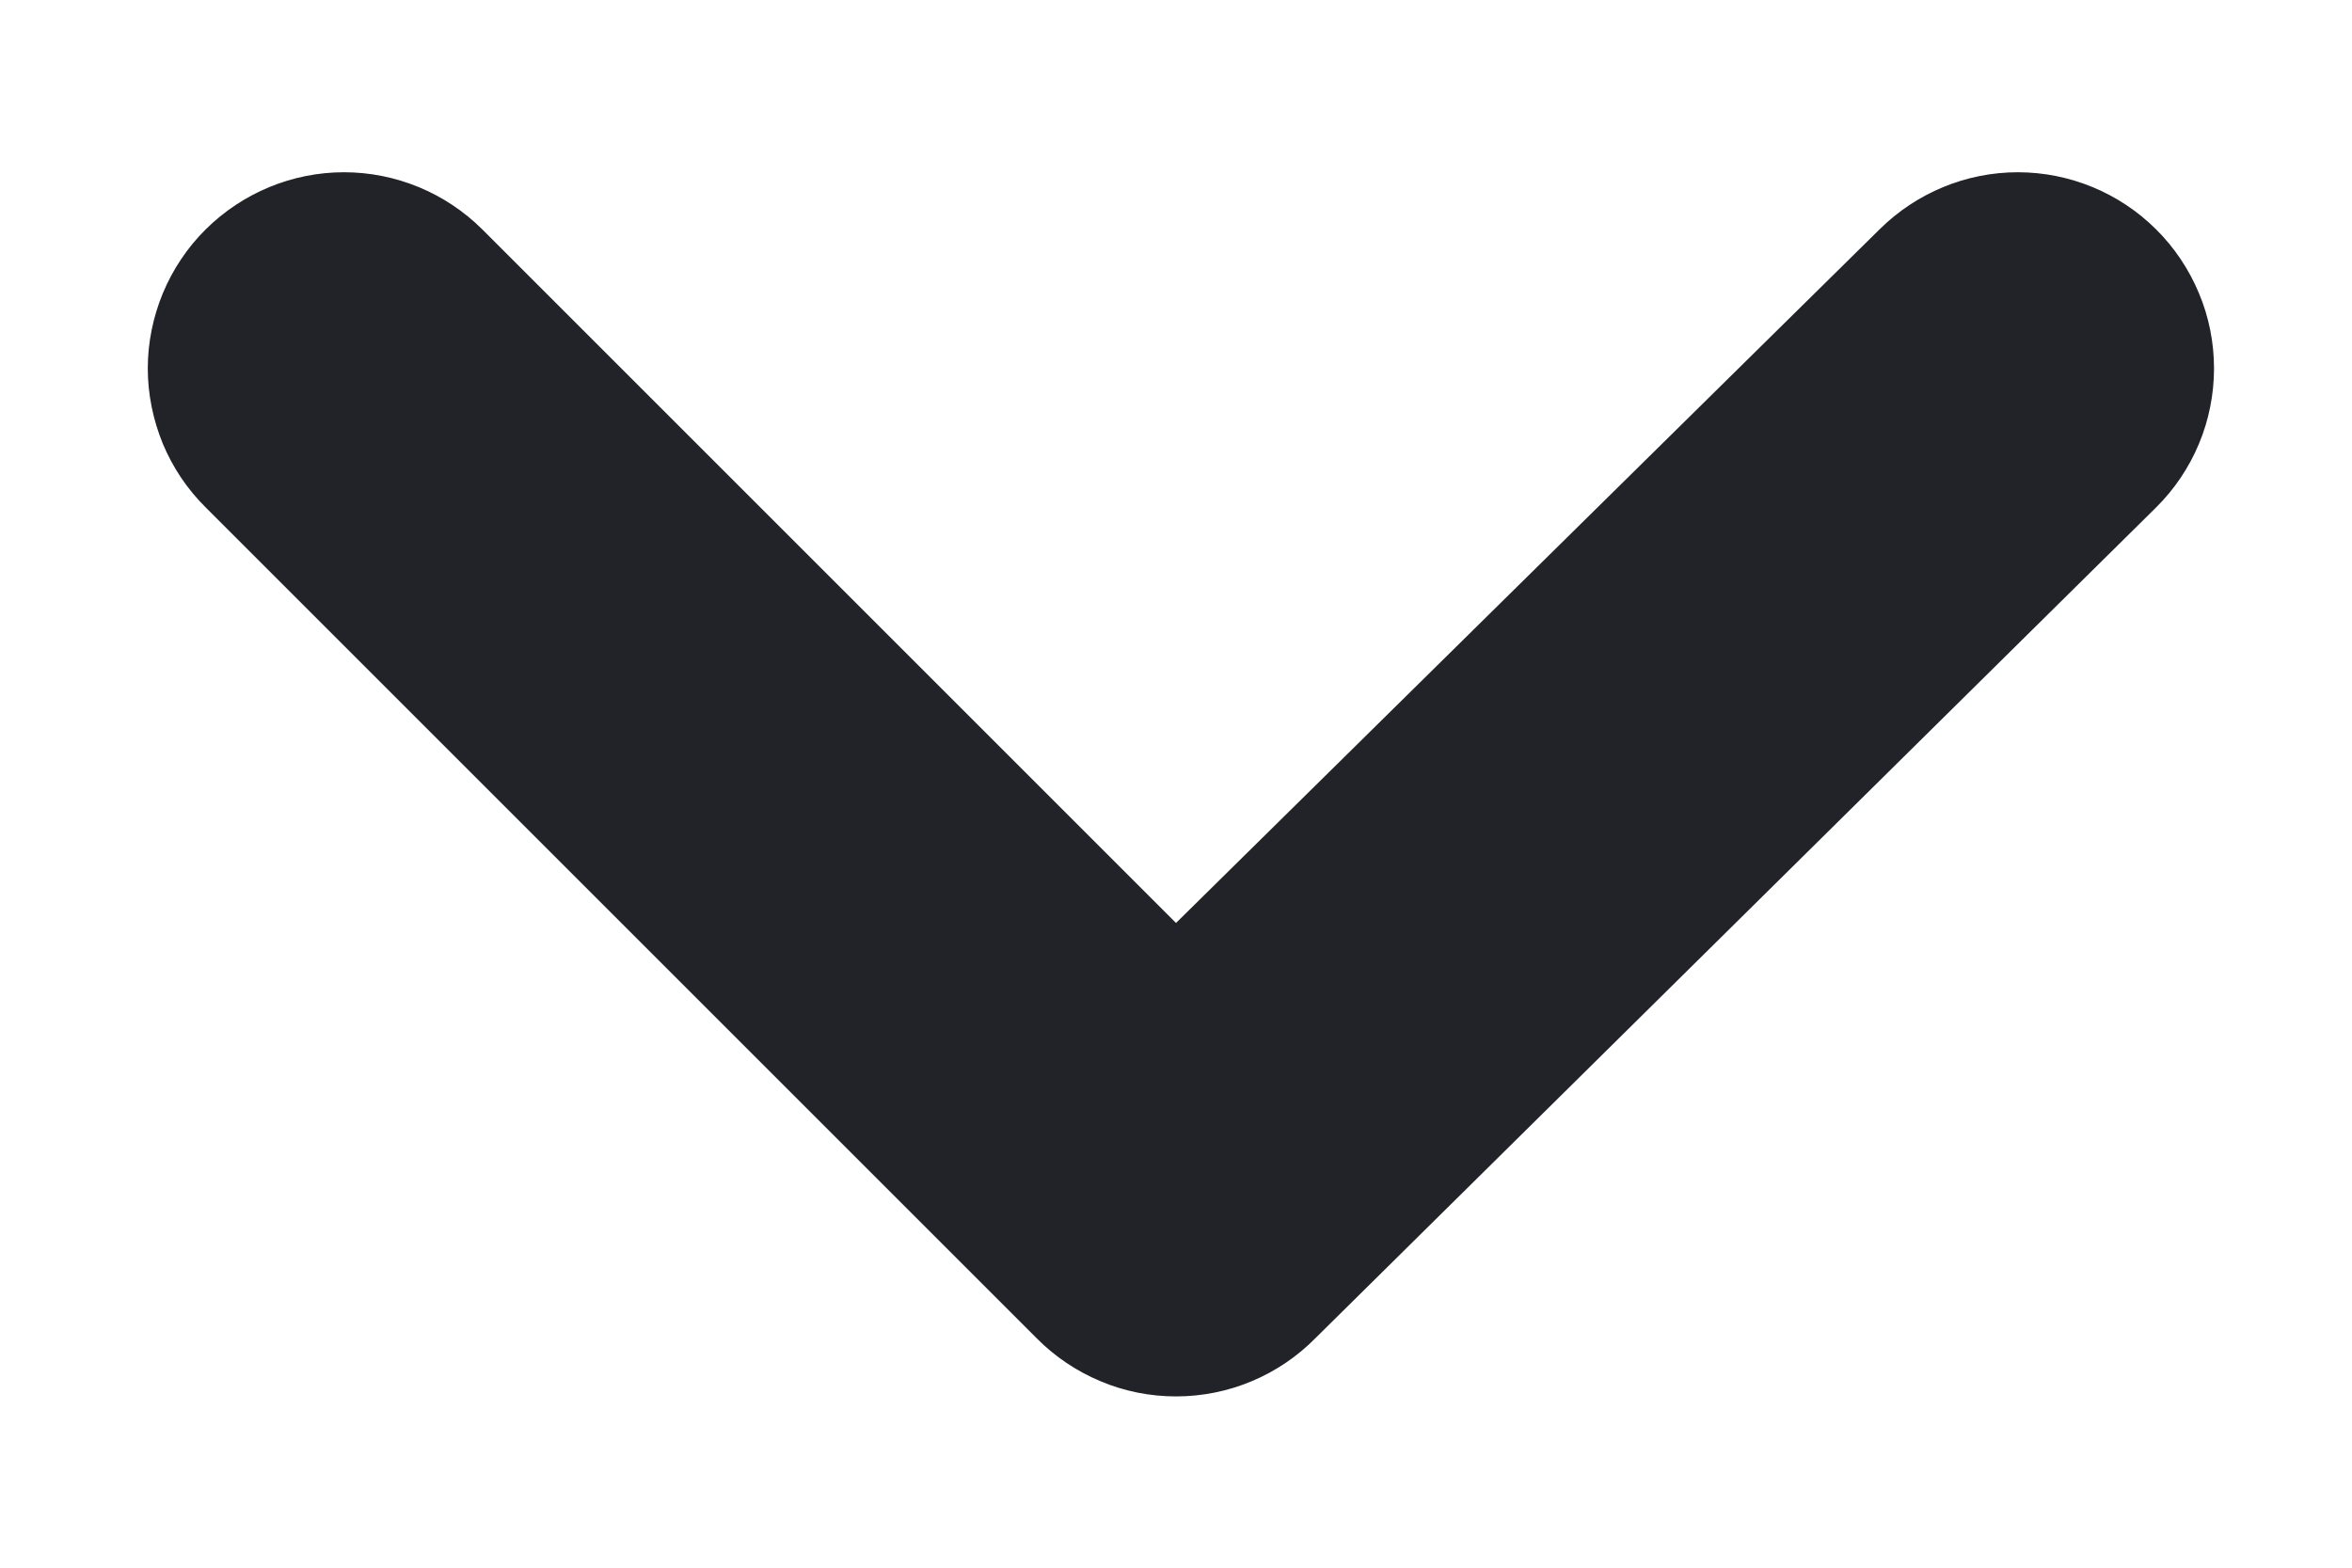
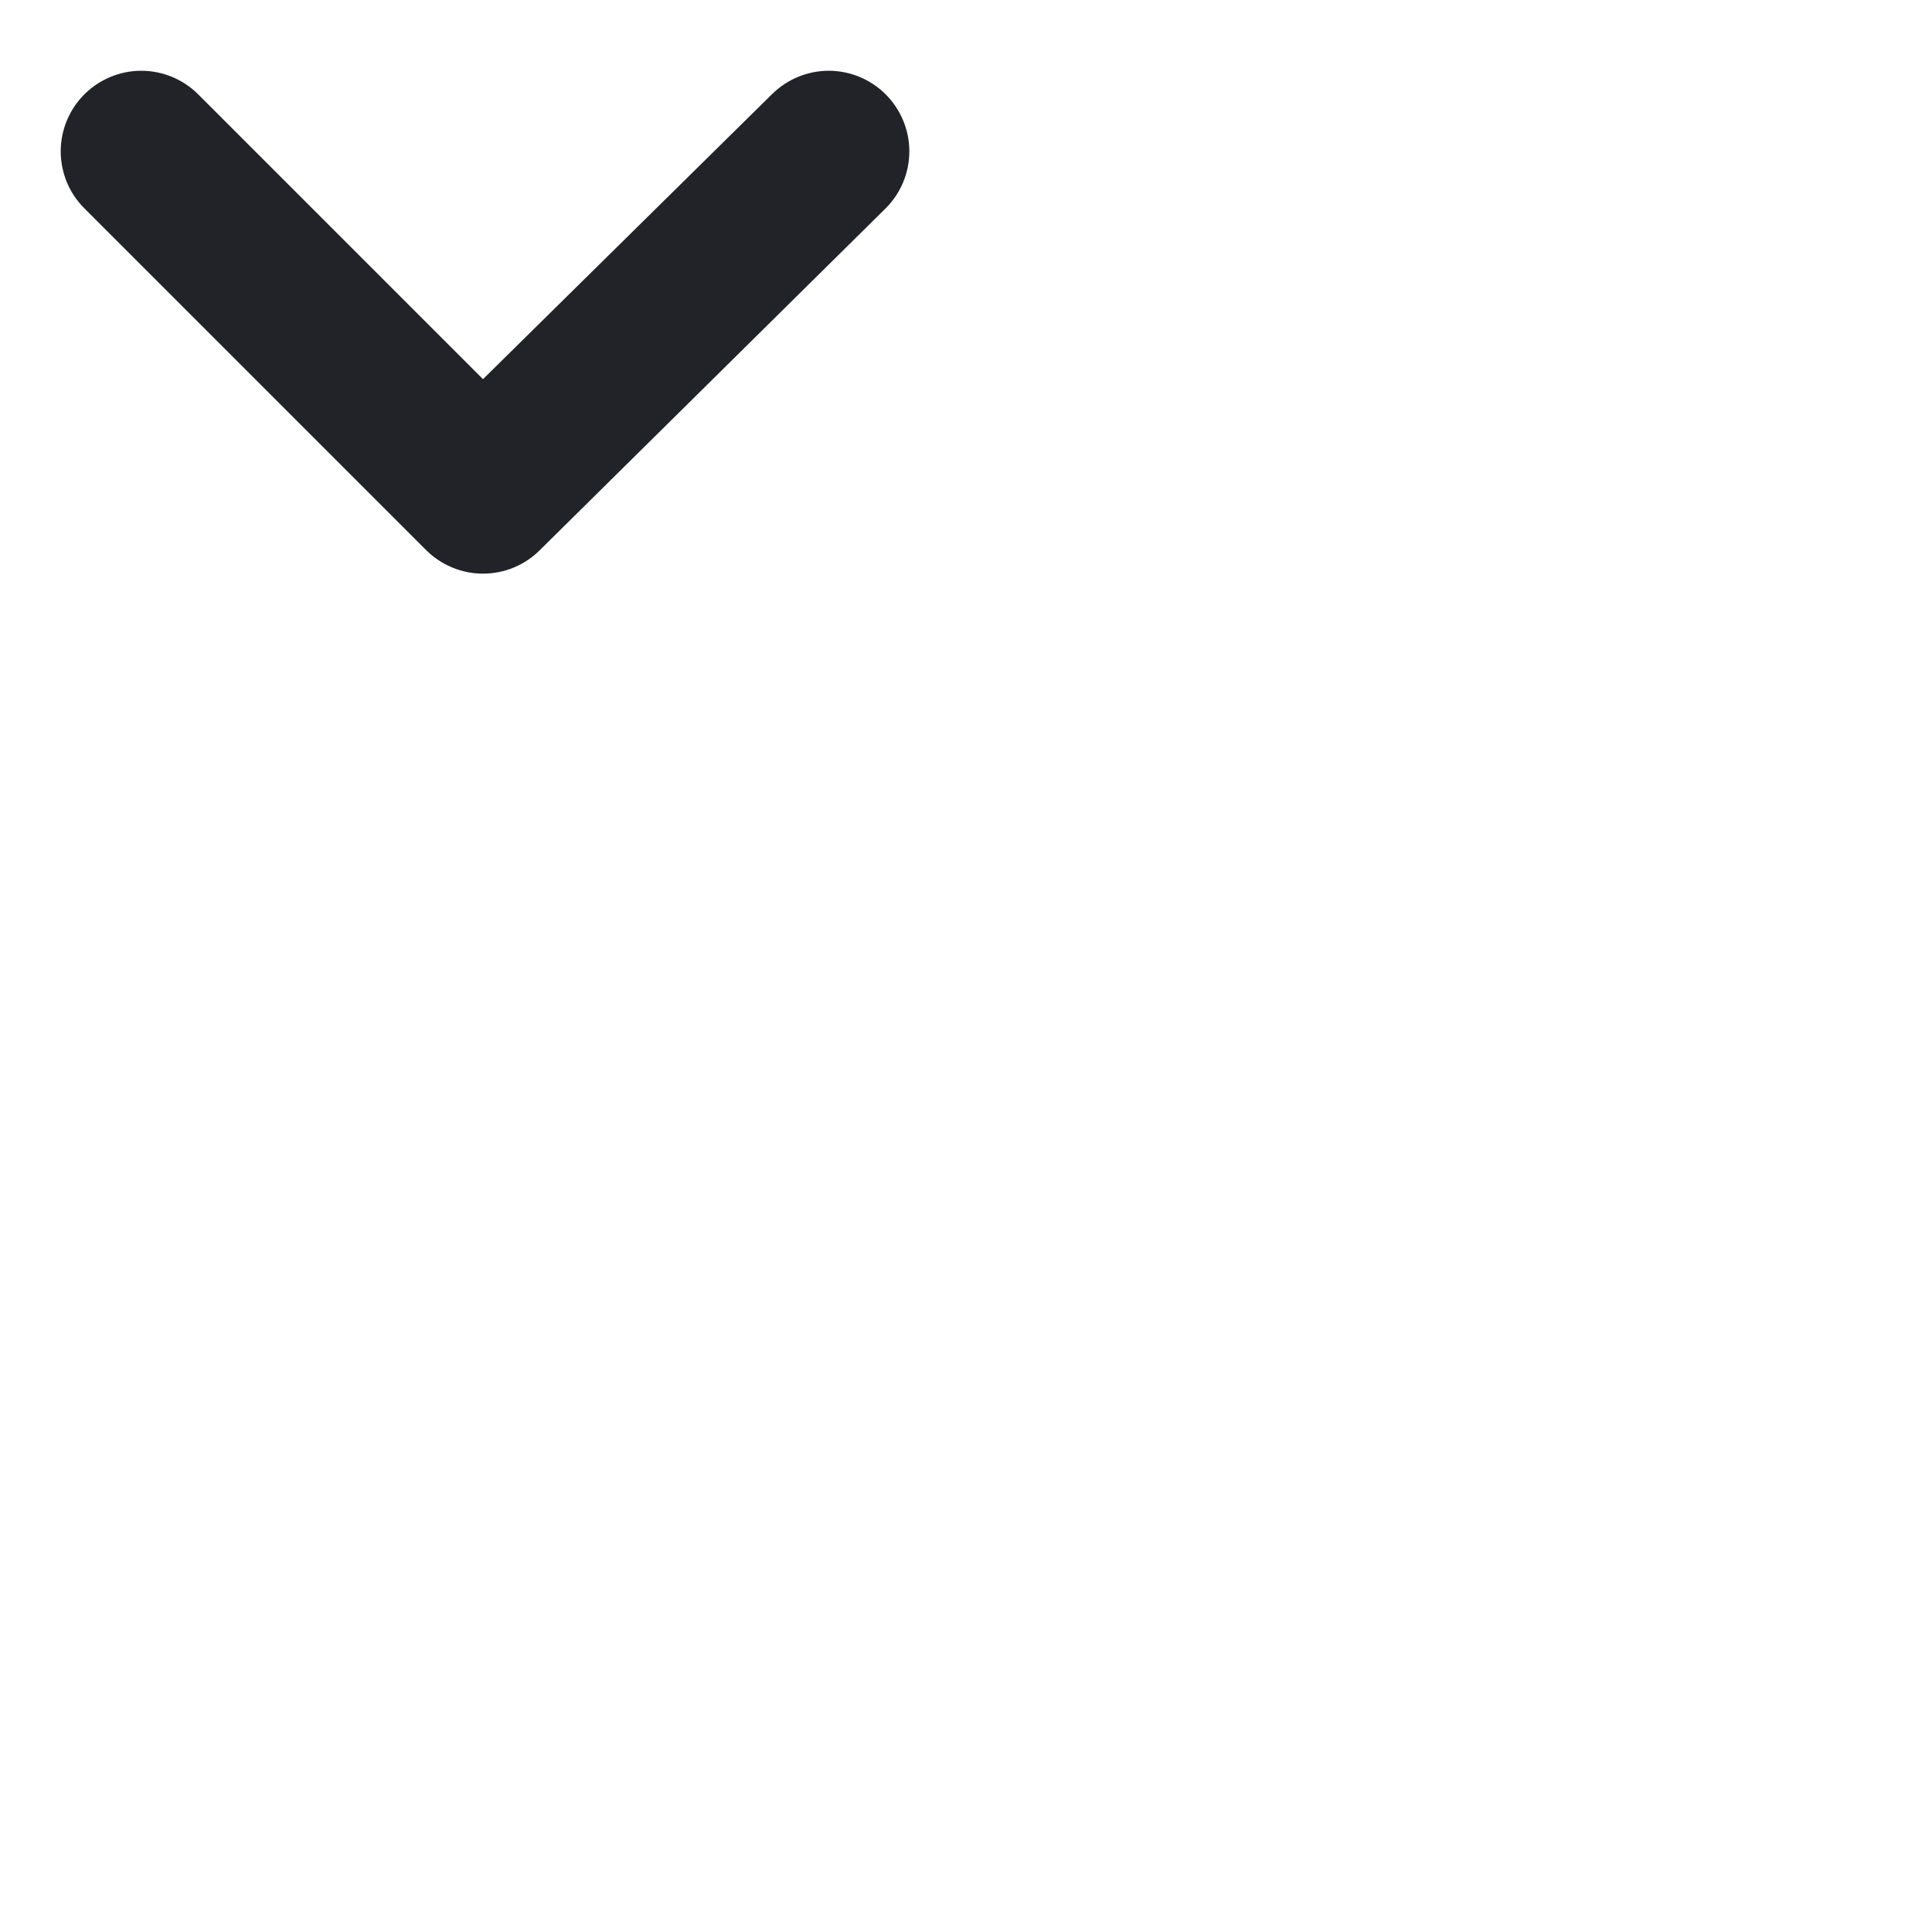
- <svg xmlns="http://www.w3.org/2000/svg" width="12" height="8" viewBox="0 0 12 8" fill="none">
+ <svg xmlns="http://www.w3.org/2000/svg" width="24" height="24" viewBox="0 0 24 24" fill="none">
  <path d="M11 1.17C10.813 0.984 10.559 0.879 10.295 0.879C10.031 0.879 9.778 0.984 9.59 1.17L6 4.71L2.46 1.17C2.273 0.984 2.019 0.879 1.755 0.879C1.491 0.879 1.238 0.984 1.05 1.17C0.956 1.263 0.882 1.374 0.831 1.496C0.781 1.617 0.754 1.748 0.754 1.88C0.754 2.012 0.781 2.143 0.831 2.265C0.882 2.387 0.956 2.497 1.05 2.59L5.29 6.83C5.383 6.924 5.494 6.998 5.616 7.049C5.737 7.1 5.868 7.126 6 7.126C6.132 7.126 6.263 7.1 6.385 7.049C6.507 6.998 6.617 6.924 6.71 6.83L11 2.59C11.094 2.497 11.168 2.387 11.219 2.265C11.27 2.143 11.296 2.012 11.296 1.88C11.296 1.748 11.27 1.617 11.219 1.496C11.168 1.374 11.094 1.263 11 1.17Z" fill="#212329" />
</svg>
